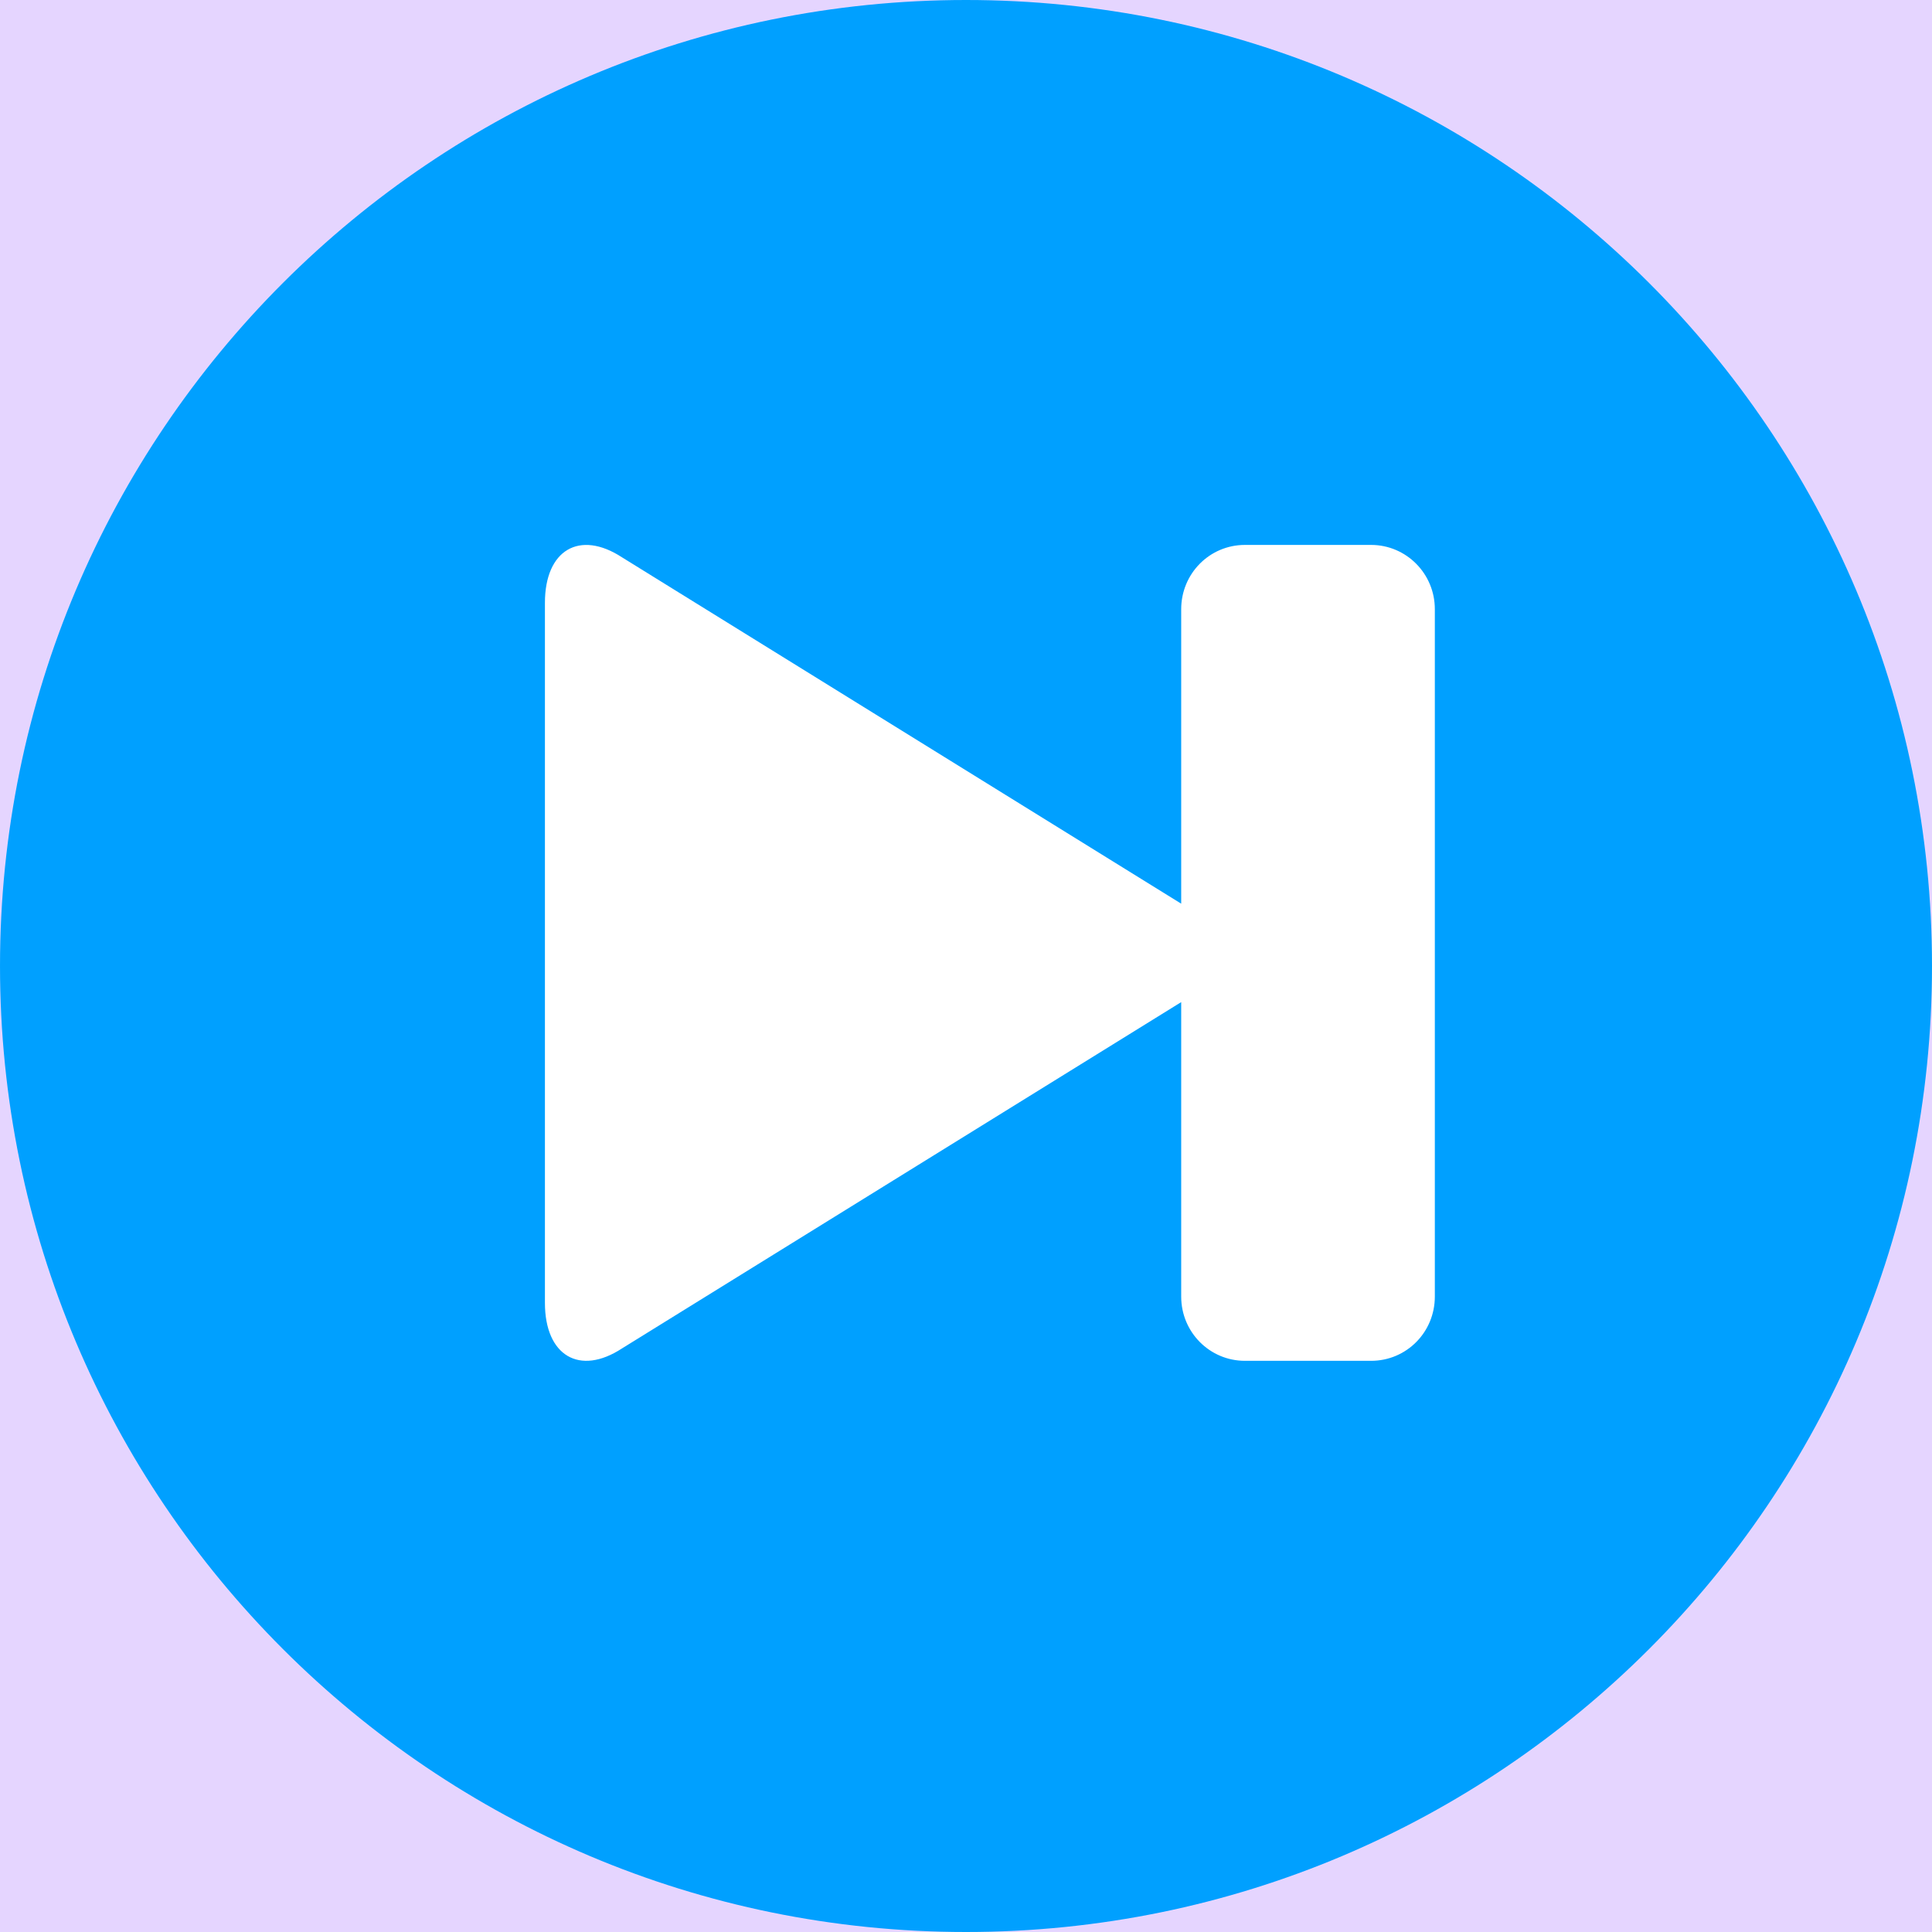
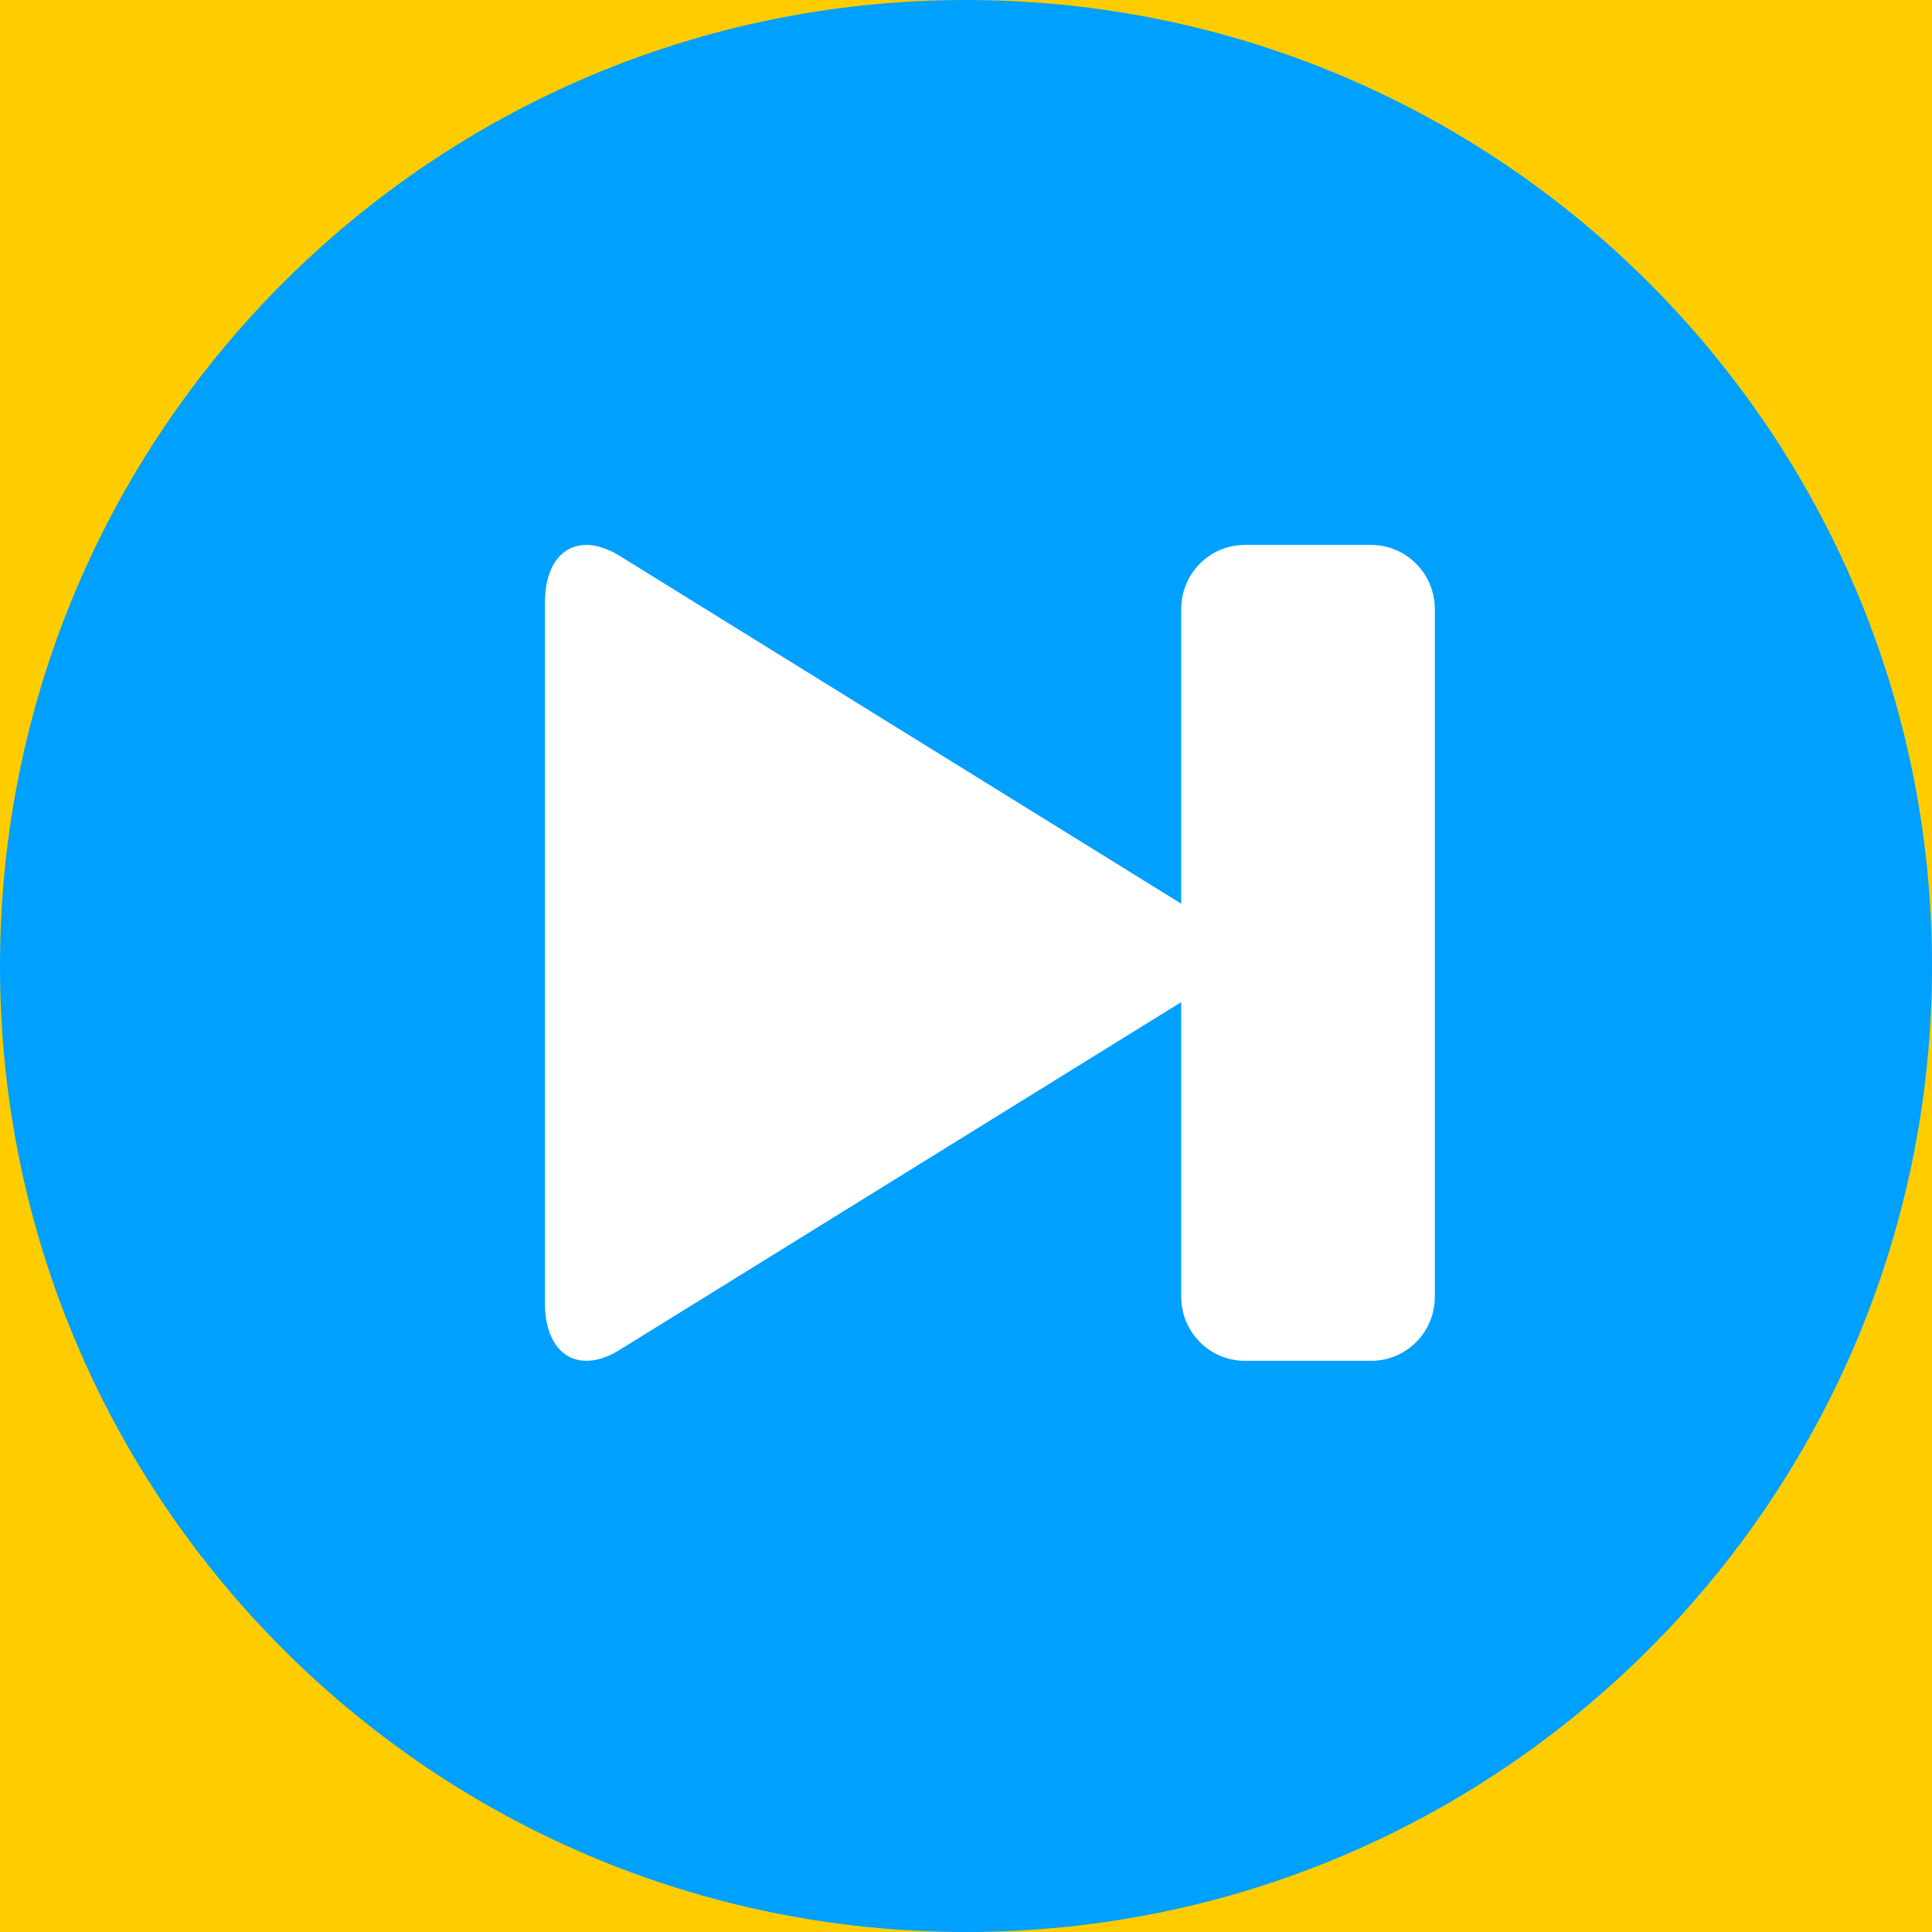
<svg xmlns="http://www.w3.org/2000/svg" width="20" height="20" viewBox="0 0 20 20" version="1.1" id="svg17">
  <defs id="defs6" />
  <g id="05.100.00-OpenSource-Amplitude" style="fill:none;fill-rule:evenodd;stroke:none;stroke-width:1" transform="scale(0.5128205)">
-     <rect style="opacity:1;fill:#e5d5ff;fill-opacity:1;stroke:none;stroke-width:2.202;stroke-linecap:round;stroke-linejoin:round;stroke-miterlimit:4;stroke-dasharray:none;stroke-dashoffset:0;stroke-opacity:1" id="rect825" width="39" height="39" x="-5.9565739e-09" y="-0" ry="0" />
+     <rect style="opacity:1;fill:#ffcc00;fill-opacity:1;stroke:none;stroke-width:2.202;stroke-linecap:round;stroke-linejoin:round;stroke-miterlimit:4;stroke-dasharray:none;stroke-dashoffset:0;stroke-opacity:1" id="rect825" width="39" height="39" x="-5.9565739e-09" y="-0" ry="0" />
    <g id="HD_05.100.00-521Website_OpenSource-Amplitude" transform="matrix(0.9999979,0,0,1,-567.9987,-782)">
      <g id="Lead-in">
        <g id="Player" transform="translate(368,359)">
          <g id="Controllers/Status/Info" transform="translate(0,357)">
            <g id="Controls" transform="translate(114,56)">
              <g id="Next" transform="translate(86,10)">
                <circle id="Oval-1-Copy" cx="19.5" cy="19.5" r="19.5" style="fill:#00a0ff" />
                <path d="m 27.677,11 h -2.546 c -0.715,0 -1.287,0.58 -1.287,1.298 v 5.944 L 12.557,11.251 C 11.699,10.691 11,11.101 11,12.169 v 14.131 c 0,1.066 0.699,1.481 1.557,0.919 l 11.287,-6.99 v 5.944 c 0,0.72 0.576,1.297 1.287,1.297 h 2.546 c 0.714,0 1.287,-0.577 1.287,-1.297 V 12.298 C 28.965,11.582 28.389,11 27.677,11 Z" id="Shape" style="fill:#ffffff" />
              </g>
            </g>
          </g>
        </g>
      </g>
    </g>
  </g>
</svg>
